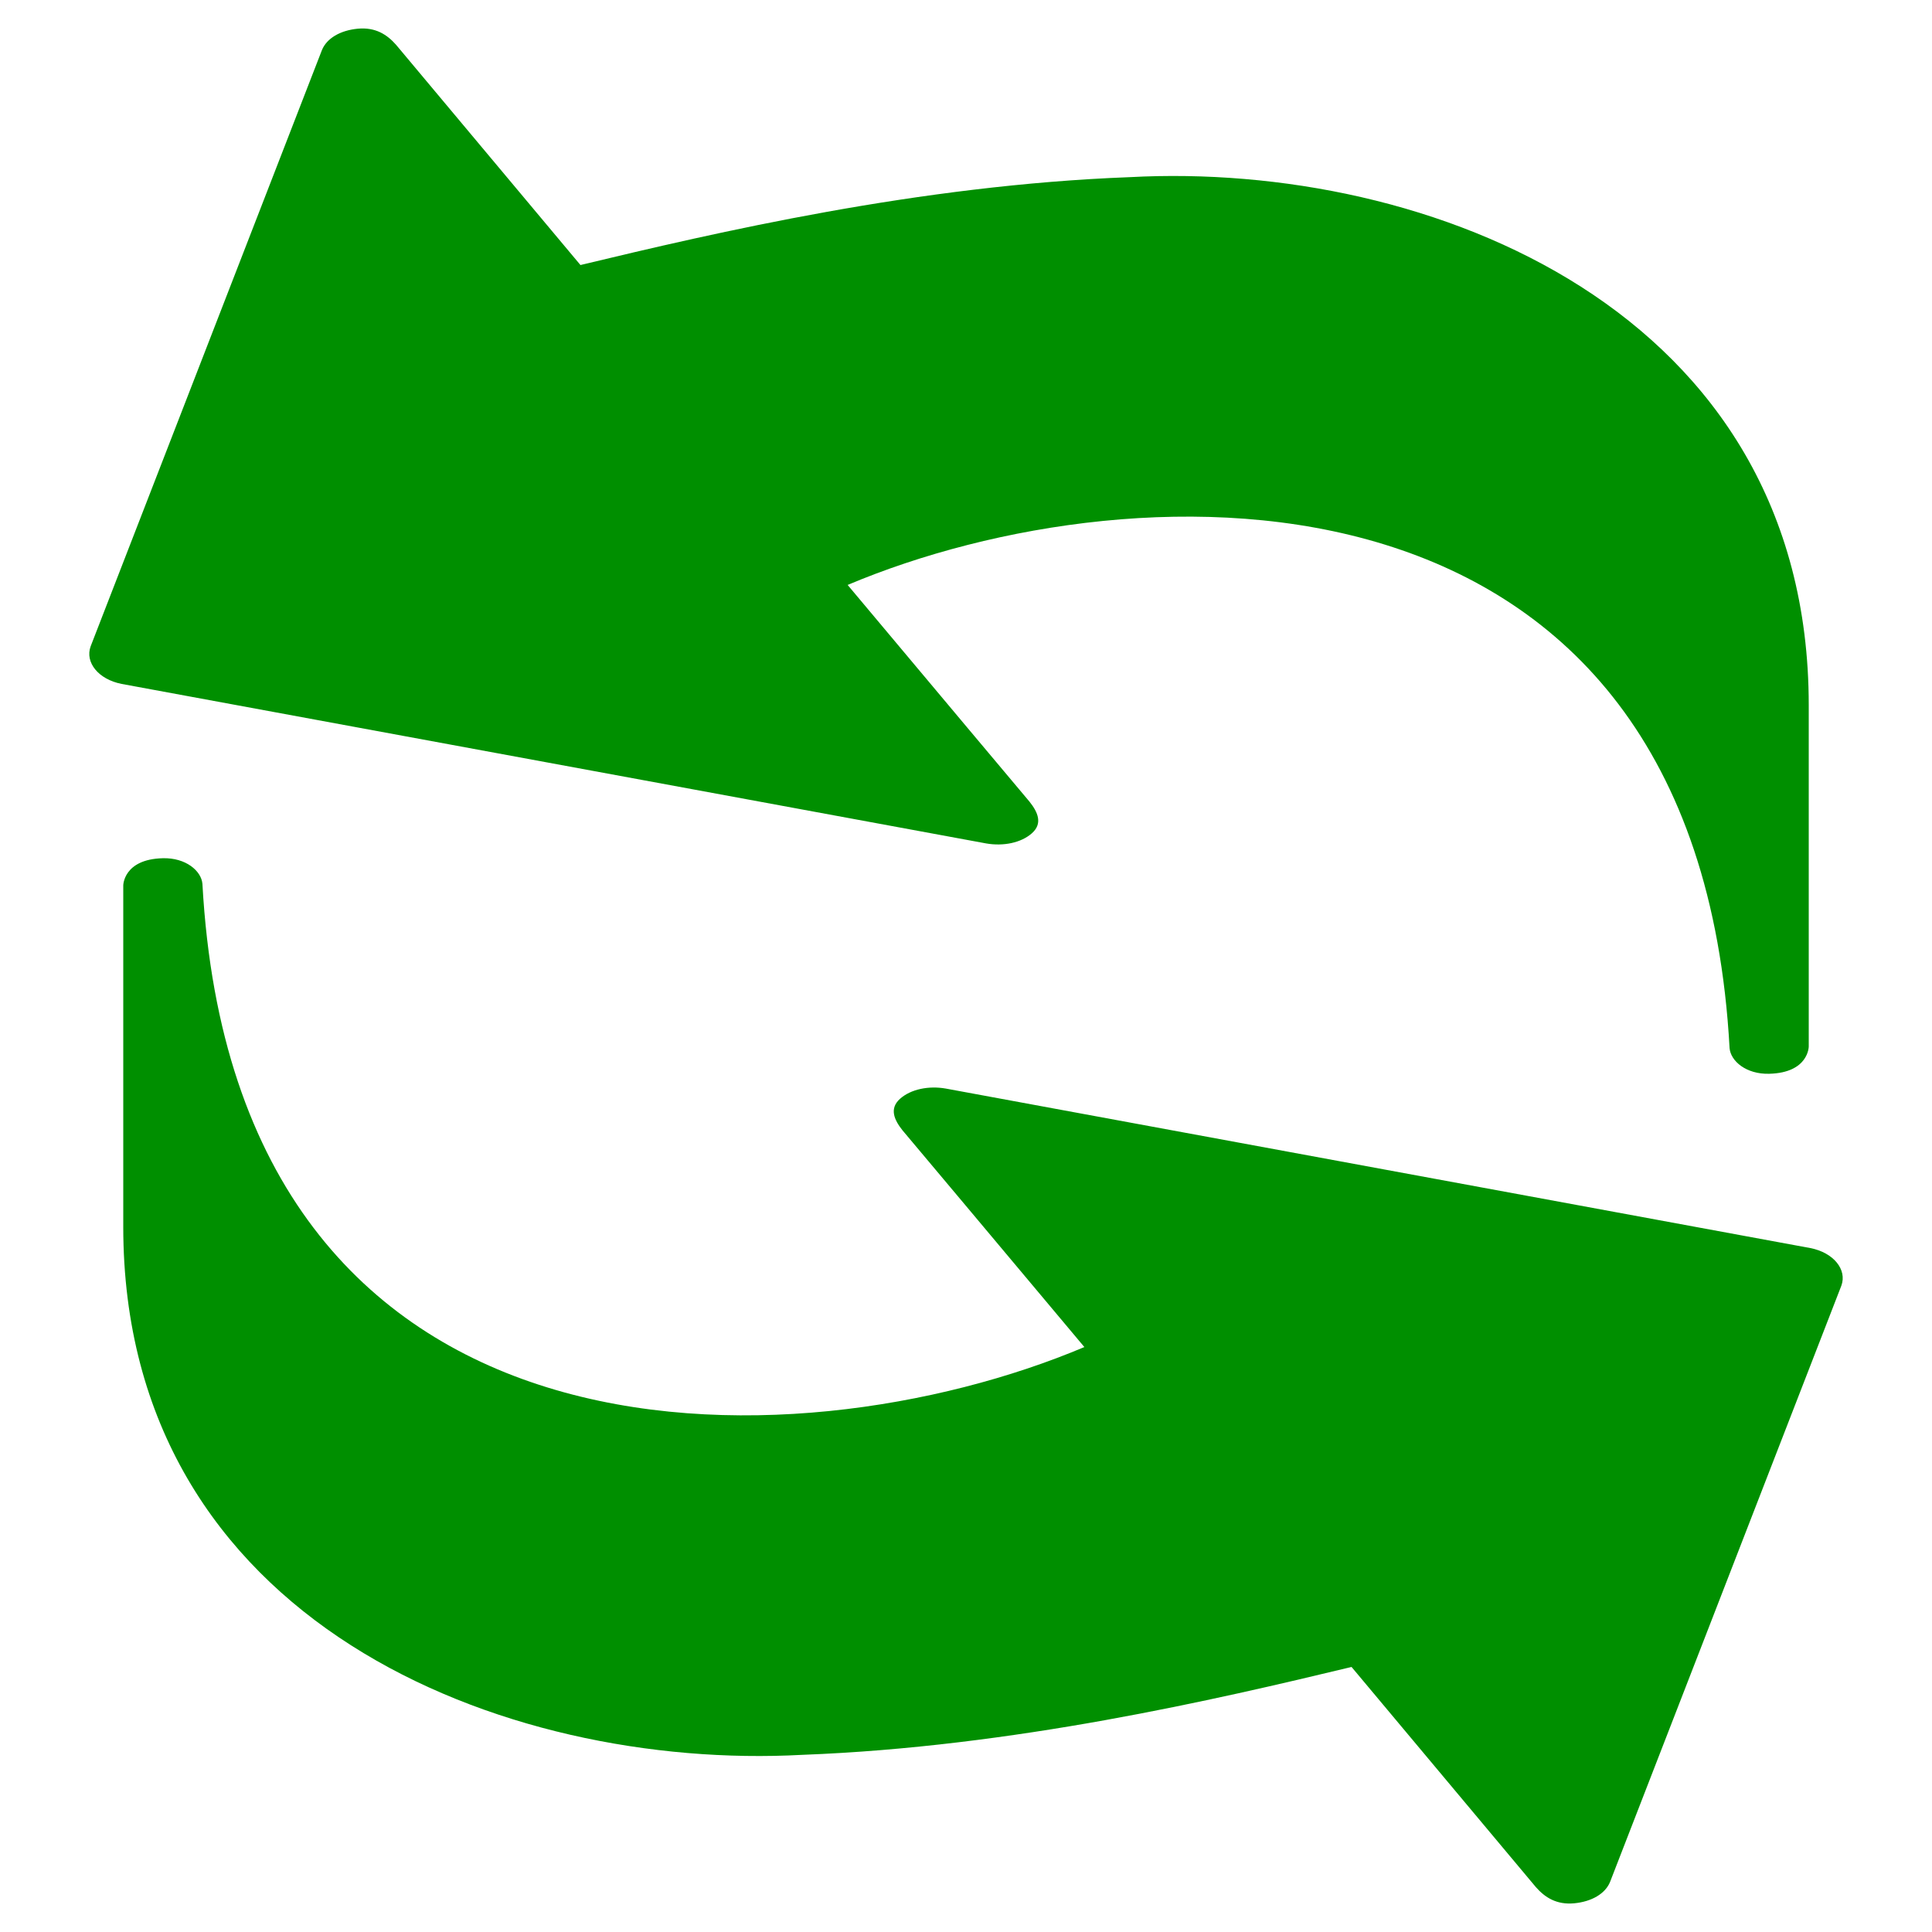
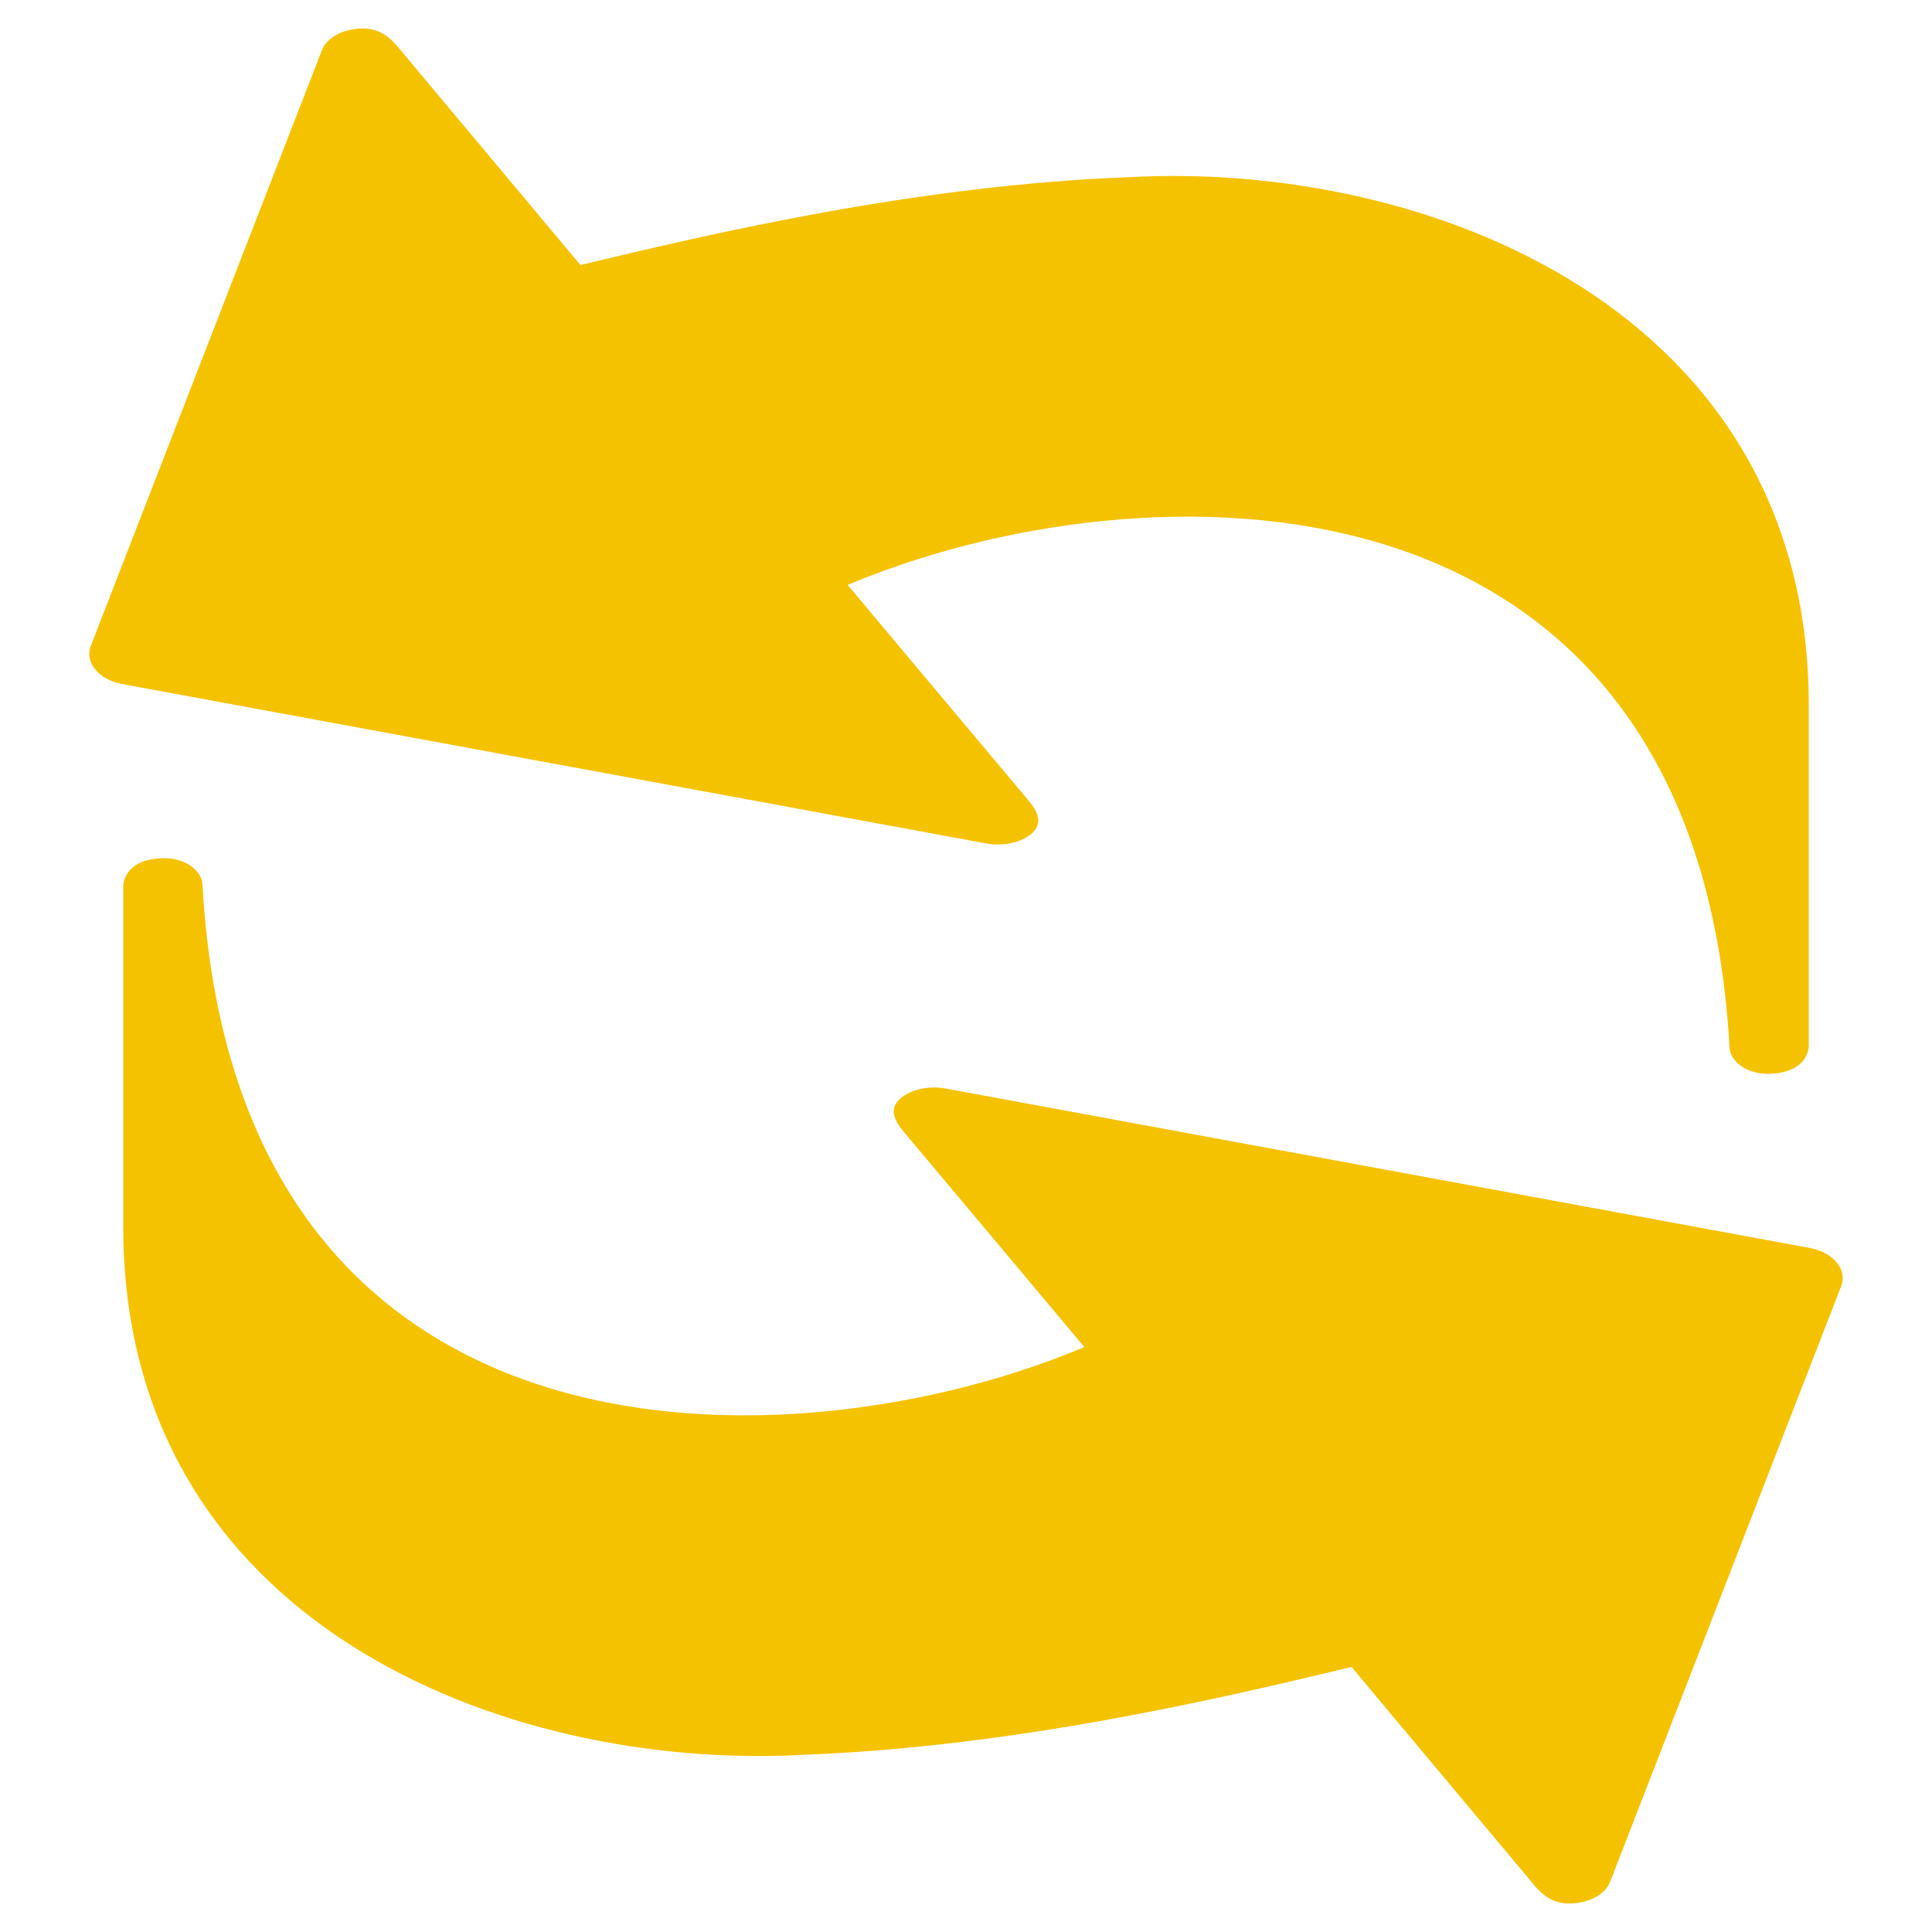
<svg xmlns="http://www.w3.org/2000/svg" xmlns:xlink="http://www.w3.org/1999/xlink" width="58" height="58" id="svg2" version="1.0">
  <defs id="defs4">
    <linearGradient id="linearGradient4339">
      <stop style="stop-color:#b6f3b1;stop-opacity:1;" offset="0" id="stop4341" />
      <stop style="stop-color:#27af1e;stop-opacity:1;" offset="1" id="stop4343" />
    </linearGradient>
    <linearGradient id="linearGradient2141">
      <stop id="stop2143" offset="0" style="stop-color:#2bb135;stop-opacity:1;" />
      <stop id="stop2145" offset="1" style="stop-color:#0d5f11;stop-opacity:1;" />
    </linearGradient>
    <linearGradient id="linearGradient2127">
      <stop style="stop-color:#1d6921;stop-opacity:1;" offset="0" id="stop2129" />
      <stop style="stop-color:#124917;stop-opacity:1;" offset="1" id="stop2131" />
    </linearGradient>
    <linearGradient id="linearGradient3702">
      <stop style="stop-color:#ced1f2;stop-opacity:1;" offset="0" id="stop3704" />
      <stop style="stop-color:#1d42c9;stop-opacity:0;" offset="1" id="stop3706" />
    </linearGradient>
    <linearGradient id="linearGradient3630">
      <stop id="stop3632" offset="0" style="stop-color:#d2d0f3;stop-opacity:1;" />
      <stop id="stop3634" offset="1" style="stop-color:#1c3db8;stop-opacity:1;" />
    </linearGradient>
    <linearGradient id="linearGradient3598">
      <stop style="stop-color:#8280e2;stop-opacity:1;" offset="0" id="stop3600" />
      <stop style="stop-color:#b6a7ea;stop-opacity:1;" offset="1" id="stop3602" />
    </linearGradient>
    <linearGradient id="linearGradient2856">
      <stop style="stop-color:#3c44dc;stop-opacity:1;" offset="0" id="stop2858" />
      <stop style="stop-color:#060e30;stop-opacity:1;" offset="1" id="stop2860" />
    </linearGradient>
    <linearGradient id="linearGradient1378">
      <stop style="stop-color:#b0ffa5;stop-opacity:1;" offset="0" id="stop1380" />
      <stop style="stop-color:#26bc14;stop-opacity:0.447;" offset="1" id="stop1382" />
    </linearGradient>
    <linearGradient id="linearGradient1365">
      <stop id="stop1367" offset="0" style="stop-color:#24f00a;stop-opacity:1;" />
      <stop id="stop1370" offset="1" style="stop-color:#0b6400;stop-opacity:1;" />
    </linearGradient>
    <linearGradient id="linearGradient1352">
      <stop style="stop-color:#179807;stop-opacity:1;" offset="0" id="stop1354" />
      <stop style="stop-color:#0b5102;stop-opacity:1;" offset="1" id="stop1356" />
    </linearGradient>
    <linearGradient id="linearGradient1367">
      <stop id="stop1369" offset="0" style="stop-color:#f67e36;stop-opacity:1;" />
      <stop id="stop1371" offset="1" style="stop-color:#602604;stop-opacity:1;" />
    </linearGradient>
    <linearGradient id="linearGradient1347">
      <stop style="stop-color:#f0da27;stop-opacity:1;" offset="0" id="stop1349" />
      <stop style="stop-color:#bf4d09;stop-opacity:1;" offset="1" id="stop1351" />
    </linearGradient>
    <linearGradient id="linearGradient1315">
      <stop style="stop-color:#97ff82;stop-opacity:1;" offset="0" id="stop1317" />
      <stop style="stop-color:#ceff24;stop-opacity:0;" offset="1" id="stop1319" />
    </linearGradient>
    <linearGradient id="linearGradient2122">
      <stop style="stop-color:#2edc32;stop-opacity:1;" offset="0" id="stop2124" />
      <stop style="stop-color:#11661d;stop-opacity:1;" offset="1" id="stop2126" />
    </linearGradient>
    <linearGradient id="linearGradient1364">
      <stop style="stop-color:#236b0d;stop-opacity:1;" offset="0" id="stop1366" />
      <stop style="stop-color:#081b04;stop-opacity:1;" offset="1" id="stop1368" />
    </linearGradient>
    <linearGradient xlink:href="#linearGradient1364" id="linearGradient1341" gradientUnits="userSpaceOnUse" x1="74.911" y1="32.362" x2="84.911" y2="47.451" />
    <linearGradient xlink:href="#linearGradient2122" id="linearGradient1343" gradientUnits="userSpaceOnUse" x1="73.839" y1="34.429" x2="76.875" y2="43.714" />
    <linearGradient xlink:href="#linearGradient1315" id="linearGradient1345" gradientUnits="userSpaceOnUse" x1="72.946" y1="35.589" x2="85" y2="47.375" />
    <radialGradient xlink:href="#linearGradient1347" id="radialGradient1353" cx="21.96" cy="14.922" fx="21.96" fy="14.922" r="27.5" gradientUnits="userSpaceOnUse" gradientTransform="matrix(0,1.330643,-1.347411,2.027373e-5,44.09678,-13.39507)" />
    <radialGradient xlink:href="#linearGradient1367" id="radialGradient1357" gradientUnits="userSpaceOnUse" gradientTransform="matrix(0,1.330643,-1.347411,2.027373e-5,44.09678,-13.39507)" cx="21.96" cy="14.922" fx="21.96" fy="14.922" r="27.5" />
    <radialGradient xlink:href="#linearGradient1367" id="radialGradient1375" gradientUnits="userSpaceOnUse" gradientTransform="matrix(0,1.330643,-1.347411,2.027373e-5,44.09678,-13.39507)" cx="21.96" cy="14.922" fx="21.96" fy="14.922" r="27.5" />
    <radialGradient xlink:href="#linearGradient1367" id="radialGradient1381" gradientUnits="userSpaceOnUse" gradientTransform="matrix(0,1.330643,-1.347411,2.027373e-5,44.09678,-13.39507)" cx="21.96" cy="14.922" fx="21.96" fy="14.922" r="27.5" />
    <radialGradient xlink:href="#linearGradient1347" id="radialGradient1383" gradientUnits="userSpaceOnUse" gradientTransform="matrix(0,1.330643,-1.347411,2.027373e-5,44.09678,-13.39507)" cx="21.96" cy="14.922" fx="21.96" fy="14.922" r="27.5" />
    <linearGradient xlink:href="#linearGradient1352" id="linearGradient1358" x1="20.153" y1="13.746" x2="40.305" y2="48.977" gradientUnits="userSpaceOnUse" />
    <linearGradient xlink:href="#linearGradient1365" id="linearGradient1362" gradientUnits="userSpaceOnUse" x1="20.153" y1="13.746" x2="40.305" y2="48.977" />
    <linearGradient xlink:href="#linearGradient1365" id="linearGradient1374" gradientUnits="userSpaceOnUse" x1="20.153" y1="13.746" x2="40.305" y2="48.977" />
    <linearGradient xlink:href="#linearGradient1378" id="linearGradient1384" x1="21.252" y1="17.588" x2="42.748" y2="46.168" gradientUnits="userSpaceOnUse" />
    <linearGradient xlink:href="#linearGradient1352" id="linearGradient1391" gradientUnits="userSpaceOnUse" x1="20.153" y1="13.746" x2="40.305" y2="48.977" />
    <linearGradient xlink:href="#linearGradient1365" id="linearGradient1393" gradientUnits="userSpaceOnUse" x1="20.153" y1="13.746" x2="40.305" y2="48.977" />
    <linearGradient xlink:href="#linearGradient1378" id="linearGradient1395" gradientUnits="userSpaceOnUse" x1="21.252" y1="17.588" x2="42.748" y2="46.168" />
    <linearGradient xlink:href="#linearGradient1352" id="linearGradient1400" gradientUnits="userSpaceOnUse" x1="20.153" y1="13.746" x2="40.305" y2="48.977" />
    <linearGradient xlink:href="#linearGradient1378" id="linearGradient1402" gradientUnits="userSpaceOnUse" x1="20.031" y1="13.924" x2="42.748" y2="46.168" />
    <linearGradient xlink:href="#linearGradient1352" id="linearGradient1409" gradientUnits="userSpaceOnUse" x1="20.153" y1="13.746" x2="40.305" y2="48.977" />
    <linearGradient xlink:href="#linearGradient1365" id="linearGradient1411" gradientUnits="userSpaceOnUse" x1="20.153" y1="13.746" x2="40.305" y2="48.977" />
    <linearGradient xlink:href="#linearGradient1378" id="linearGradient1413" gradientUnits="userSpaceOnUse" x1="20.031" y1="13.924" x2="42.748" y2="46.168" />
    <linearGradient xlink:href="#linearGradient1352" id="linearGradient1418" gradientUnits="userSpaceOnUse" x1="20.153" y1="13.746" x2="40.305" y2="48.977" />
    <linearGradient xlink:href="#linearGradient1378" id="linearGradient1422" gradientUnits="userSpaceOnUse" x1="20.153" y1="18.931" x2="43.481" y2="43.603" />
    <linearGradient xlink:href="#linearGradient1352" id="linearGradient1429" gradientUnits="userSpaceOnUse" x1="20.153" y1="13.746" x2="40.305" y2="48.977" />
    <linearGradient xlink:href="#linearGradient1365" id="linearGradient1431" gradientUnits="userSpaceOnUse" x1="20.153" y1="13.746" x2="40.305" y2="48.977" />
    <linearGradient xlink:href="#linearGradient1378" id="linearGradient1433" gradientUnits="userSpaceOnUse" x1="20.153" y1="18.931" x2="43.481" y2="43.603" />
    <linearGradient xlink:href="#linearGradient1378" id="linearGradient1436" gradientUnits="userSpaceOnUse" x1="18.505" y1="17.421" x2="47.844" y2="46.762" gradientTransform="matrix(0.889325,0,0,0.889325,3.5416,3.5416)" />
    <linearGradient xlink:href="#linearGradient1365" id="linearGradient1439" gradientUnits="userSpaceOnUse" x1="20.153" y1="13.746" x2="40.305" y2="48.977" gradientTransform="matrix(0.889325,0,0,0.889325,3.5416,3.5416)" />
    <linearGradient xlink:href="#linearGradient1352" id="linearGradient1442" gradientUnits="userSpaceOnUse" x1="20.153" y1="13.746" x2="40.305" y2="48.977" gradientTransform="matrix(0.889325,0,0,0.889325,3.5416,3.5416)" />
    <linearGradient xlink:href="#linearGradient1352" id="linearGradient1449" gradientUnits="userSpaceOnUse" gradientTransform="matrix(0.889325,0,0,0.889325,3.5416,3.5416)" x1="20.153" y1="13.746" x2="40.305" y2="48.977" />
    <linearGradient xlink:href="#linearGradient1365" id="linearGradient1451" gradientUnits="userSpaceOnUse" gradientTransform="matrix(0.889325,0,0,0.889325,3.5416,3.5416)" x1="20.153" y1="13.746" x2="40.305" y2="48.977" />
    <linearGradient xlink:href="#linearGradient1378" id="linearGradient1453" gradientUnits="userSpaceOnUse" gradientTransform="matrix(0.889325,0,0,0.889325,3.5416,3.5416)" x1="18.505" y1="17.421" x2="47.844" y2="46.762" />
    <linearGradient xlink:href="#linearGradient1378" id="linearGradient1456" gradientUnits="userSpaceOnUse" gradientTransform="matrix(0.889325,0,0,0.889325,3.541593,3.5416)" x1="18.505" y1="17.421" x2="47.844" y2="46.762" />
    <linearGradient xlink:href="#linearGradient1365" id="linearGradient1459" gradientUnits="userSpaceOnUse" gradientTransform="matrix(0.889325,0,0,0.889325,-50.24727,-11.63251)" x1="20.153" y1="13.746" x2="40.305" y2="48.977" />
    <linearGradient xlink:href="#linearGradient1352" id="linearGradient1462" gradientUnits="userSpaceOnUse" gradientTransform="matrix(0.889325,0,0,0.889325,3.5416,3.5416)" x1="20.153" y1="13.746" x2="40.305" y2="48.977" />
    <linearGradient xlink:href="#linearGradient1378" id="linearGradient1466" gradientUnits="userSpaceOnUse" gradientTransform="matrix(0.889325,0,0,0.889325,-32.54864,2.451357)" x1="18.505" y1="17.421" x2="47.844" y2="46.762" />
    <linearGradient xlink:href="#linearGradient1365" id="linearGradient1470" gradientUnits="userSpaceOnUse" gradientTransform="matrix(0.889325,0,0,0.889325,-32.54864,2.451357)" x1="18.505" y1="17.421" x2="47.844" y2="46.762" />
    <linearGradient xlink:href="#linearGradient1378" id="linearGradient1474" gradientUnits="userSpaceOnUse" gradientTransform="matrix(0.889325,0,0,0.889325,3.541593,3.5416)" x1="18.505" y1="17.421" x2="47.844" y2="46.762" />
    <radialGradient xlink:href="#linearGradient3630" id="radialGradient3716" gradientUnits="userSpaceOnUse" gradientTransform="matrix(-0.131601,1.116951,-1.057619,-0.124616,33.35703,39.58492)" cx="-18.3" cy="0.405" fx="-18.3" fy="0.405" r="17.1" />
    <linearGradient xlink:href="#linearGradient3702" id="linearGradient3721" gradientUnits="userSpaceOnUse" x1="1.63" y1="16.376" x2="1.753" y2="48.499" gradientTransform="translate(-18.5,10.40625)" />
    <linearGradient xlink:href="#linearGradient2127" id="linearGradient2133" x1="11.969" y1="12.458" x2="32" y2="63.254" gradientUnits="userSpaceOnUse" />
    <radialGradient xlink:href="#linearGradient2141" id="radialGradient2149" gradientUnits="userSpaceOnUse" gradientTransform="matrix(0.77755,0.674559,-0.918922,1.059236,33.18208,-27.9947)" cx="35.01" cy="29.847" fx="35.01" fy="29.847" r="19.497" />
    <radialGradient xlink:href="#linearGradient4339" id="radialGradient3605" gradientUnits="userSpaceOnUse" gradientTransform="matrix(0.77755,0.674559,-0.918922,1.059236,-0.34917,-28.9947)" cx="35.01" cy="29.847" fx="35.01" fy="29.847" r="19.497" />
    <linearGradient xlink:href="#linearGradient4339" id="linearGradient4349" x1="17.758" y1="18.69" x2="23.255" y2="59.484" gradientUnits="userSpaceOnUse" />
    <linearGradient xlink:href="#linearGradient4339" id="linearGradient4353" gradientUnits="userSpaceOnUse" x1="17.758" y1="18.69" x2="23.255" y2="59.484" />
    <linearGradient xlink:href="#linearGradient2127" id="linearGradient4361" gradientUnits="userSpaceOnUse" x1="11.969" y1="12.458" x2="32" y2="63.254" />
    <radialGradient xlink:href="#linearGradient2141" id="radialGradient4363" gradientUnits="userSpaceOnUse" gradientTransform="matrix(0.77755,0.674559,-0.918922,1.059236,33.18208,-27.9947)" cx="35.01" cy="29.847" fx="35.01" fy="29.847" r="19.497" />
    <linearGradient xlink:href="#linearGradient4339" id="linearGradient4365" gradientUnits="userSpaceOnUse" x1="17.758" y1="18.69" x2="23.255" y2="59.484" />
    <linearGradient xlink:href="#linearGradient4339" id="linearGradient1401" gradientUnits="userSpaceOnUse" x1="17.758" y1="18.69" x2="23.255" y2="59.484" gradientTransform="translate(6.782772,-6.746201)" />
    <linearGradient xlink:href="#linearGradient2127" id="linearGradient1405" gradientUnits="userSpaceOnUse" x1="11.969" y1="12.458" x2="32" y2="63.254" gradientTransform="translate(7.434728,-6.626926)" />
    <linearGradient xlink:href="#linearGradient4339" id="linearGradient1407" gradientUnits="userSpaceOnUse" gradientTransform="matrix(0,1,-1,0,19.20422,6.782772)" x1="17.758" y1="18.69" x2="23.255" y2="59.484" />
    <radialGradient xlink:href="#linearGradient2141" id="radialGradient1414" gradientUnits="userSpaceOnUse" gradientTransform="matrix(0.77755,0.674559,-0.918922,1.059236,33.18208,-27.9947)" cx="35.01" cy="29.847" fx="35.01" fy="29.847" r="19.497" />
    <linearGradient xlink:href="#linearGradient2127" id="linearGradient1430" gradientUnits="userSpaceOnUse" gradientTransform="matrix(0,1,-1,0,67.72206,7.141675)" x1="11.969" y1="12.458" x2="32" y2="63.254" />
    <linearGradient xlink:href="#linearGradient2141" id="linearGradient1434" gradientUnits="userSpaceOnUse" gradientTransform="matrix(0,1,-1,0,67.72203,7.141675)" x1="11.969" y1="12.458" x2="32" y2="63.254" />
    <radialGradient xlink:href="#linearGradient4339" id="radialGradient1440" cx="31.952" cy="28.874" fx="31.952" fy="28.874" r="19.688" gradientTransform="matrix(0.853114,-8.368384e-2,4.112393e-2,0.41924,3.647967,19.8428)" gradientUnits="userSpaceOnUse" />
    <linearGradient xlink:href="#linearGradient2127" id="linearGradient1447" gradientUnits="userSpaceOnUse" gradientTransform="matrix(0,1,-1,0,67.72206,7.141675)" x1="11.969" y1="12.458" x2="32" y2="63.254" />
    <linearGradient xlink:href="#linearGradient2141" id="linearGradient1450" gradientUnits="userSpaceOnUse" gradientTransform="matrix(0,1,-1,0,67.72203,7.141675)" x1="11.969" y1="12.458" x2="32" y2="63.254" />
    <radialGradient xlink:href="#linearGradient4339" id="radialGradient1452" gradientUnits="userSpaceOnUse" gradientTransform="matrix(0.853114,-8.368384e-2,4.112393e-2,0.41924,3.647967,19.8428)" cx="31.952" cy="28.874" fx="31.952" fy="28.874" r="19.688" />
    <linearGradient xlink:href="#linearGradient2127" id="linearGradient1463" gradientUnits="userSpaceOnUse" gradientTransform="matrix(0,1,-1,0,67.72206,7.141675)" x1="11.969" y1="12.458" x2="32" y2="63.254" />
    <linearGradient xlink:href="#linearGradient2141" id="linearGradient1465" gradientUnits="userSpaceOnUse" gradientTransform="matrix(0,1,-1,0,67.72203,7.141675)" x1="11.969" y1="12.458" x2="32" y2="63.254" />
    <radialGradient xlink:href="#linearGradient4339" id="radialGradient1467" gradientUnits="userSpaceOnUse" gradientTransform="matrix(0.853114,-8.368384e-2,4.112393e-2,0.41924,3.647967,19.8428)" cx="31.952" cy="28.874" fx="31.952" fy="28.874" r="19.688" />
    <linearGradient xlink:href="#linearGradient2127" id="linearGradient1479" gradientUnits="userSpaceOnUse" gradientTransform="matrix(0,1,-1,0,67.72206,7.141675)" x1="11.969" y1="12.458" x2="32" y2="63.254" />
  </defs>
  <g id="layer1" transform="translate(-24.94752,-5.565592)">
    <g id="g2272" transform="matrix(1.100755,0,0,1,0.1668729,0.855027)">
-       <path id="path1388" d="M 32.271,5.572 C 31.792,5.622 31.424,5.86 31.293,6.213 L 24.984,24.115 C 24.825,24.597 25.198,25.106 25.828,25.242 L 49.408,30.031 C 49.877,30.121 50.361,30.014 50.657,29.724 C 50.952,29.434 50.822,29.097 50.589,28.776 C 50.589,28.776 47.654,24.932 45.63,22.271 C 53.533,18.598 68.78,18.08 69.683,36.178 C 69.714,36.566 70.136,36.964 70.763,36.946 C 71.842,36.916 71.842,36.127 71.842,36.127 C 71.842,36.127 71.842,26.625 71.842,25.882 C 71.842,13.999 61.45,9.544 53.322,10.029 C 47.565,10.268 42.033,11.691 38.343,12.667 C 36.27,9.941 33.317,6.059 33.317,6.059 C 33.067,5.745 32.75,5.523 32.271,5.572 z " style="fill:#008f00;fill-opacity:1;stroke:none;stroke-width:0;stroke-linecap:round;stroke-linejoin:round;stroke-miterlimit:4;stroke-dasharray:none;stroke-opacity:1" />
-       <path id="path2270" d="M 65.445,61.849 C 65.923,61.799 66.292,61.561 66.423,61.208 L 72.732,43.306 C 72.891,42.824 72.518,42.315 71.888,42.179 L 48.307,37.39 C 47.839,37.3 47.355,37.407 47.059,37.697 C 46.764,37.987 46.894,38.324 47.127,38.645 C 47.127,38.645 50.062,42.489 52.086,45.15 C 44.183,48.823 28.936,49.341 28.033,31.243 C 28.002,30.855 27.58,30.457 26.953,30.475 C 25.874,30.505 25.874,31.294 25.874,31.294 C 25.874,31.294 25.874,40.796 25.874,41.539 C 25.874,53.423 36.266,57.877 44.394,57.392 C 50.15,57.153 55.683,55.73 59.373,54.754 C 61.446,57.48 64.399,61.362 64.399,61.362 C 64.649,61.676 64.966,61.898 65.445,61.849 z " style="fill:#008f00;fill-opacity:1;stroke:none;stroke-width:0;stroke-linecap:round;stroke-linejoin:round;stroke-miterlimit:4;stroke-dasharray:none;stroke-opacity:1" />
+       <path id="path1388" d="M 32.271,5.572 C 31.792,5.622 31.424,5.86 31.293,6.213 L 24.984,24.115 C 24.825,24.597 25.198,25.106 25.828,25.242 L 49.408,30.031 C 49.877,30.121 50.361,30.014 50.657,29.724 C 50.952,29.434 50.822,29.097 50.589,28.776 C 50.589,28.776 47.654,24.932 45.63,22.271 C 53.533,18.598 68.78,18.08 69.683,36.178 C 69.714,36.566 70.136,36.964 70.763,36.946 C 71.842,36.916 71.842,36.127 71.842,36.127 C 71.842,36.127 71.842,26.625 71.842,25.882 C 71.842,13.999 61.45,9.544 53.322,10.029 C 47.565,10.268 42.033,11.691 38.343,12.667 C 36.27,9.941 33.317,6.059 33.317,6.059 C 33.067,5.745 32.75,5.523 32.271,5.572 z " style="fill:#f5c200;fill-opacity:1;stroke:none;stroke-width:0;stroke-linecap:round;stroke-linejoin:round;stroke-miterlimit:4;stroke-dasharray:none;stroke-opacity:1" />
+       <path id="path2270" d="M 65.445,61.849 C 65.923,61.799 66.292,61.561 66.423,61.208 L 72.732,43.306 C 72.891,42.824 72.518,42.315 71.888,42.179 L 48.307,37.39 C 47.839,37.3 47.355,37.407 47.059,37.697 C 46.764,37.987 46.894,38.324 47.127,38.645 C 47.127,38.645 50.062,42.489 52.086,45.15 C 44.183,48.823 28.936,49.341 28.033,31.243 C 28.002,30.855 27.58,30.457 26.953,30.475 C 25.874,30.505 25.874,31.294 25.874,31.294 C 25.874,31.294 25.874,40.796 25.874,41.539 C 25.874,53.423 36.266,57.877 44.394,57.392 C 50.15,57.153 55.683,55.73 59.373,54.754 C 61.446,57.48 64.399,61.362 64.399,61.362 C 64.649,61.676 64.966,61.898 65.445,61.849 z " style="fill:#f5c200;fill-opacity:1;stroke:none;stroke-width:0;stroke-linecap:round;stroke-linejoin:round;stroke-miterlimit:4;stroke-dasharray:none;stroke-opacity:1" />
    </g>
  </g>
</svg>
